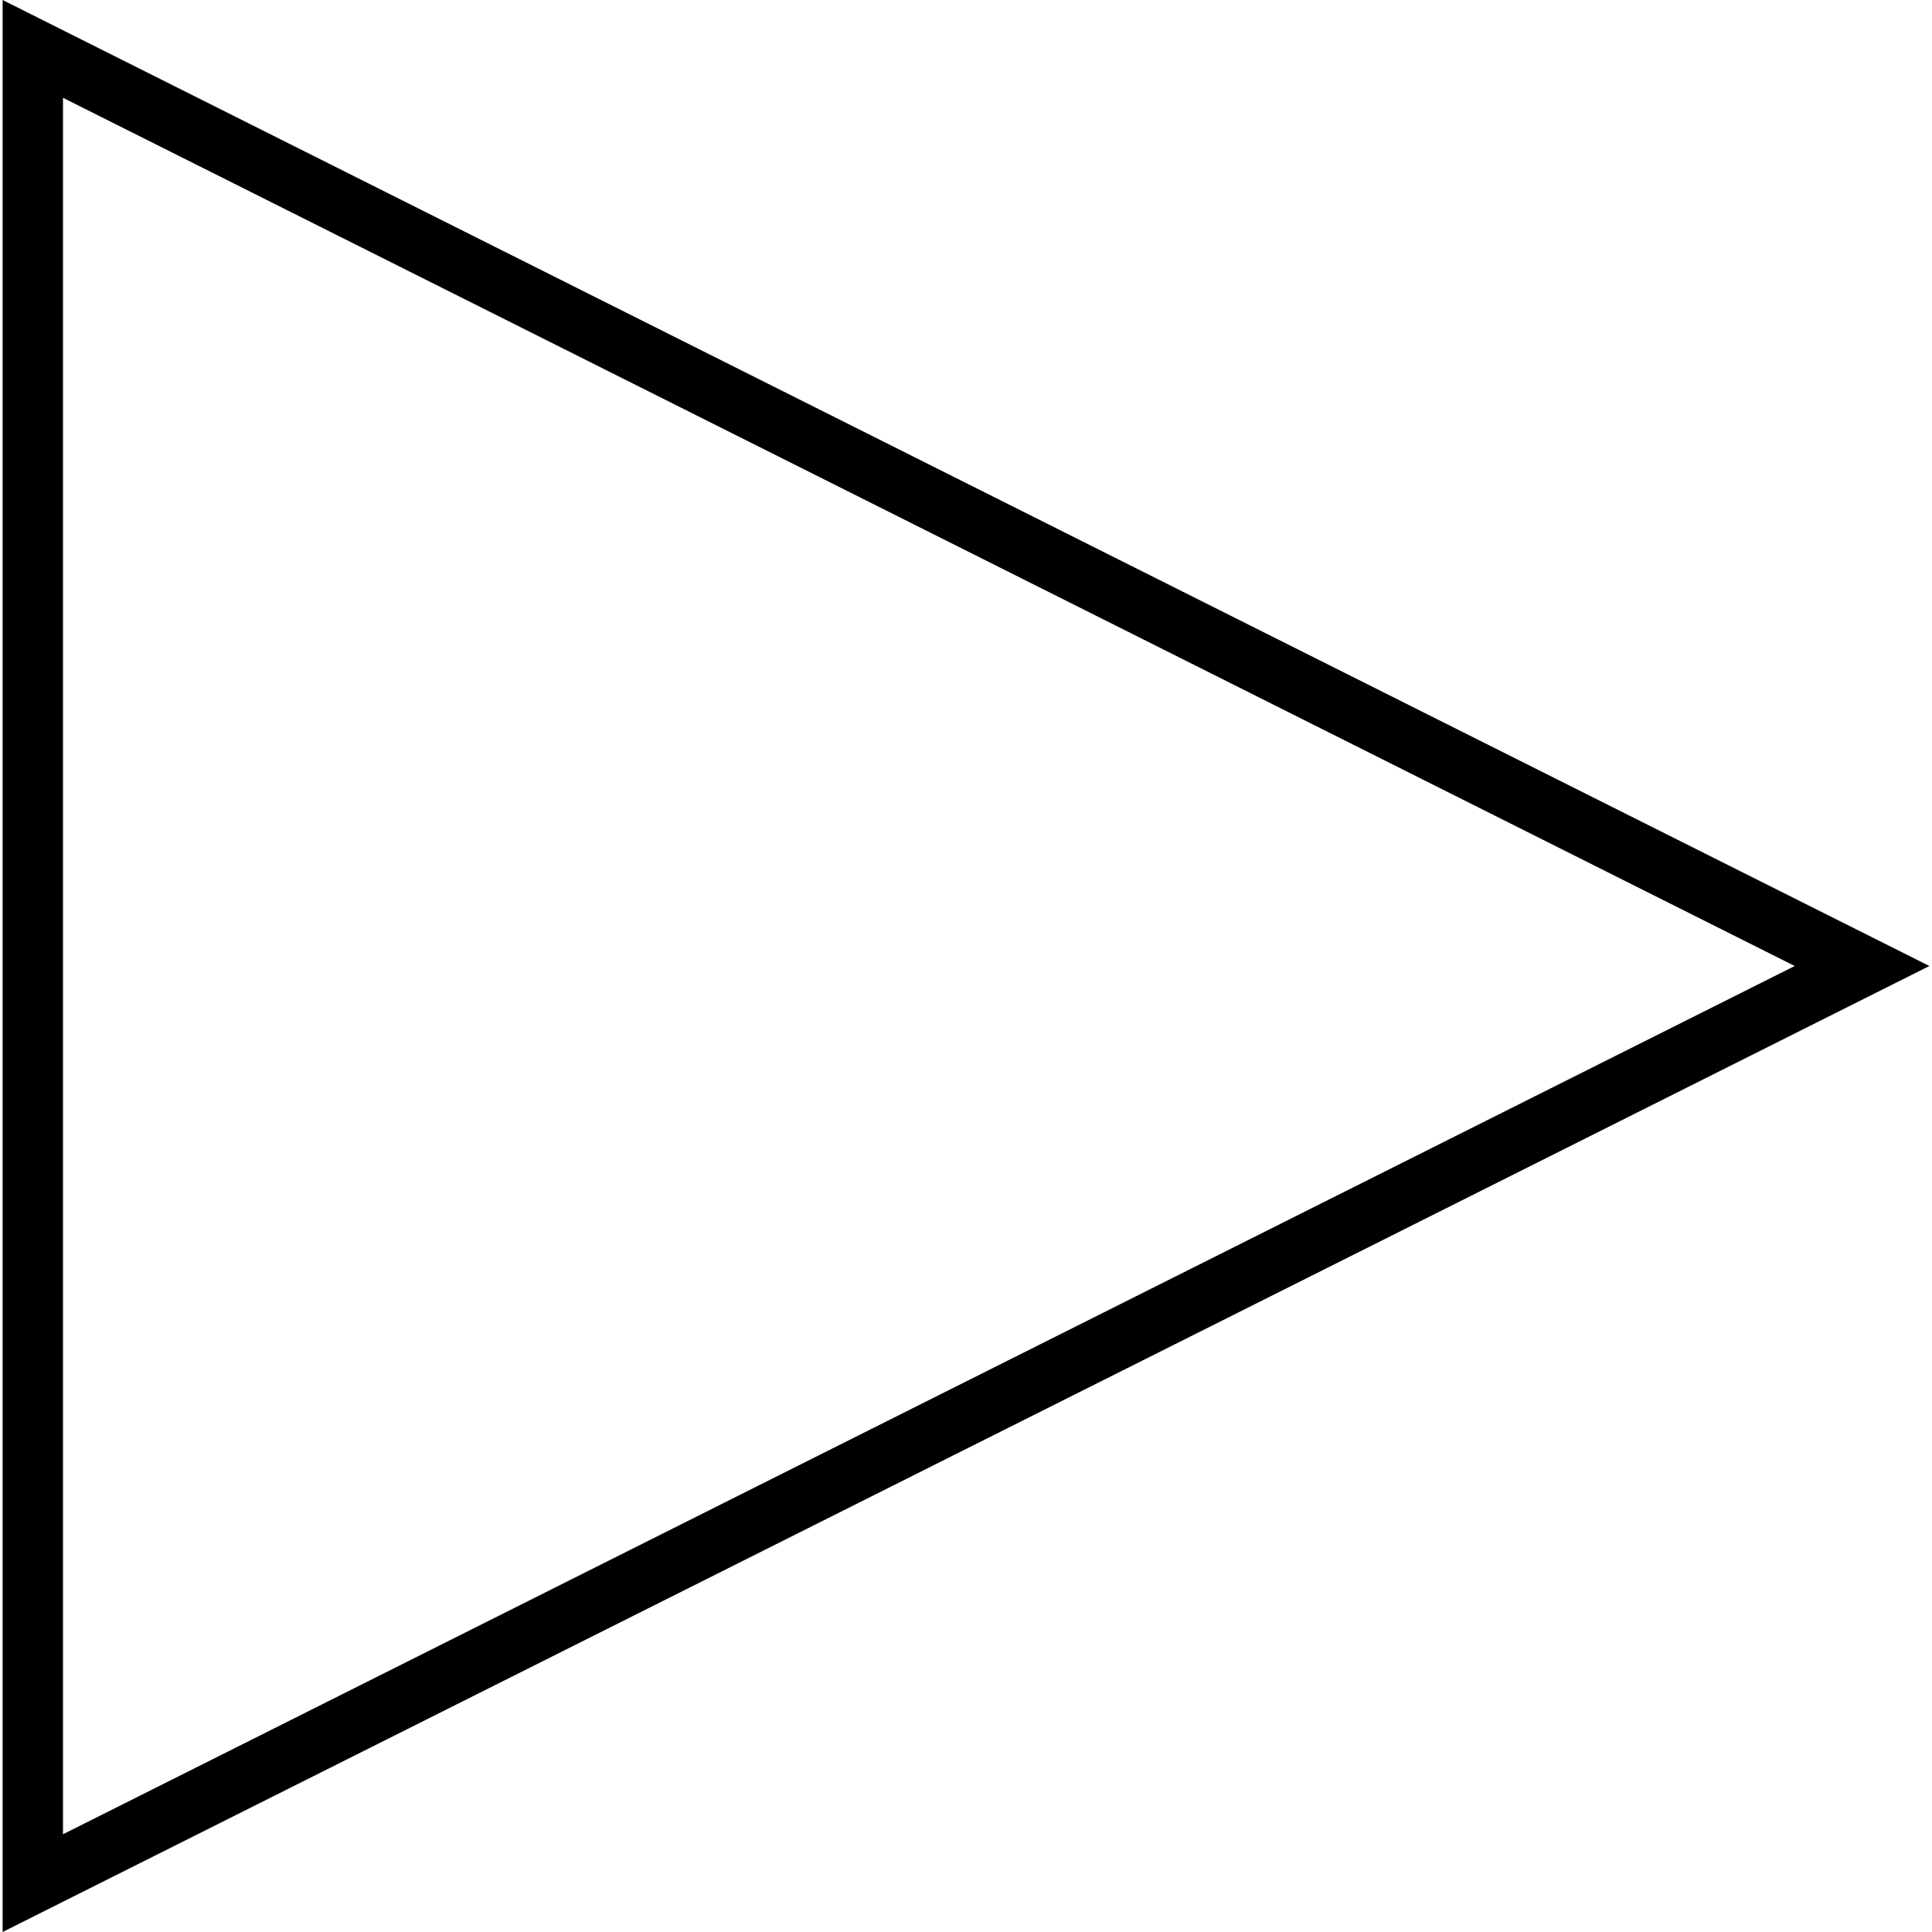
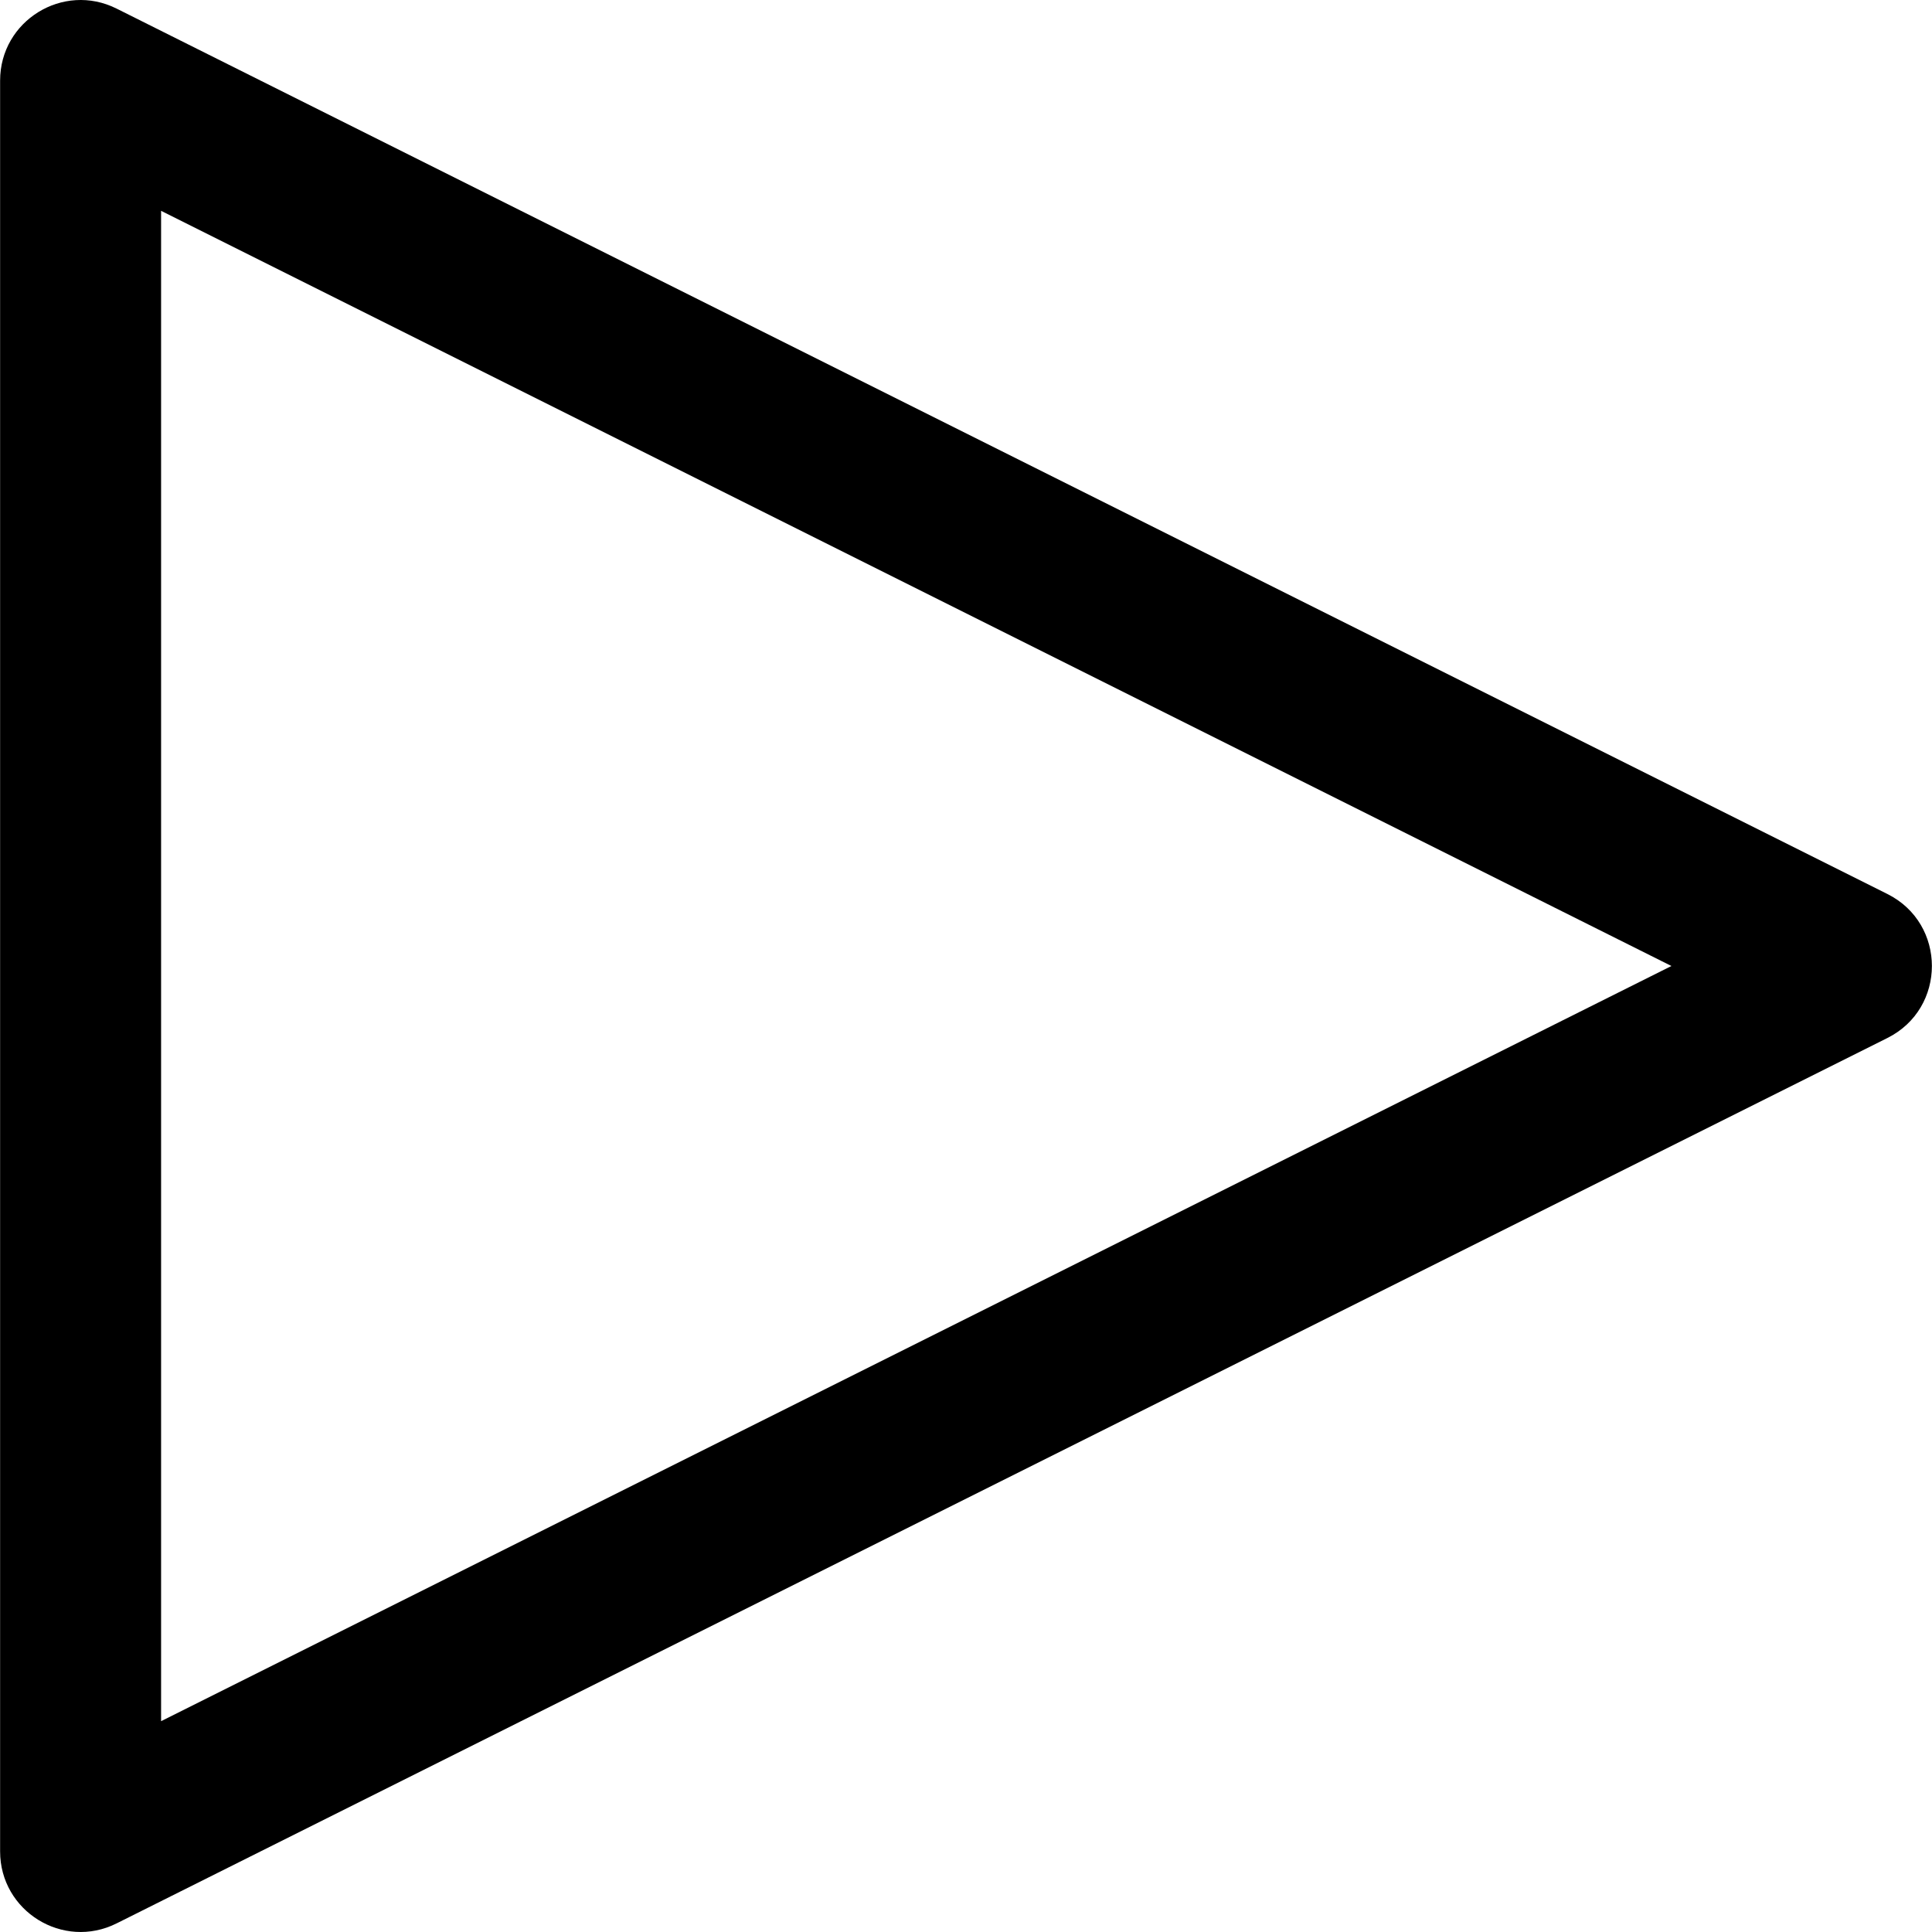
- <svg xmlns="http://www.w3.org/2000/svg" version="1.1" id="Capa_1" x="0px" y="0px" viewBox="0 0 490 490" style="enable-background:new 0 0 490 490;" xml:space="preserve">
-   <path d="M0.665,0v490l488.669-245L0.665,0z M15.977,24.806L455.183,245L15.977,465.208V24.806z" />
+ <svg xmlns="http://www.w3.org/2000/svg" version="1.1" id="Layer_1" x="0px" y="0px" viewBox="0 0 512.055 512.055" style="enable-background:new 0 0 512.055 512.055;" xml:space="preserve">
+   <g>
+     <g>
+       <path d="M500.235,236.946L30.901,2.28C16.717-4.813,0.028,5.502,0.028,21.361v469.333c0,15.859,16.689,26.173,30.874,19.081    l469.333-234.667C515.958,267.247,515.958,244.808,500.235,236.946z M42.694,456.176V55.879l400.297,200.149L42.694,456.176z" />
+     </g>
+   </g>
  <g>
</g>
  <g>
</g>
  <g>
</g>
  <g>
</g>
  <g>
</g>
  <g>
</g>
  <g>
</g>
  <g>
</g>
  <g>
</g>
  <g>
</g>
  <g>
</g>
  <g>
</g>
  <g>
</g>
  <g>
</g>
  <g>
</g>
</svg>
